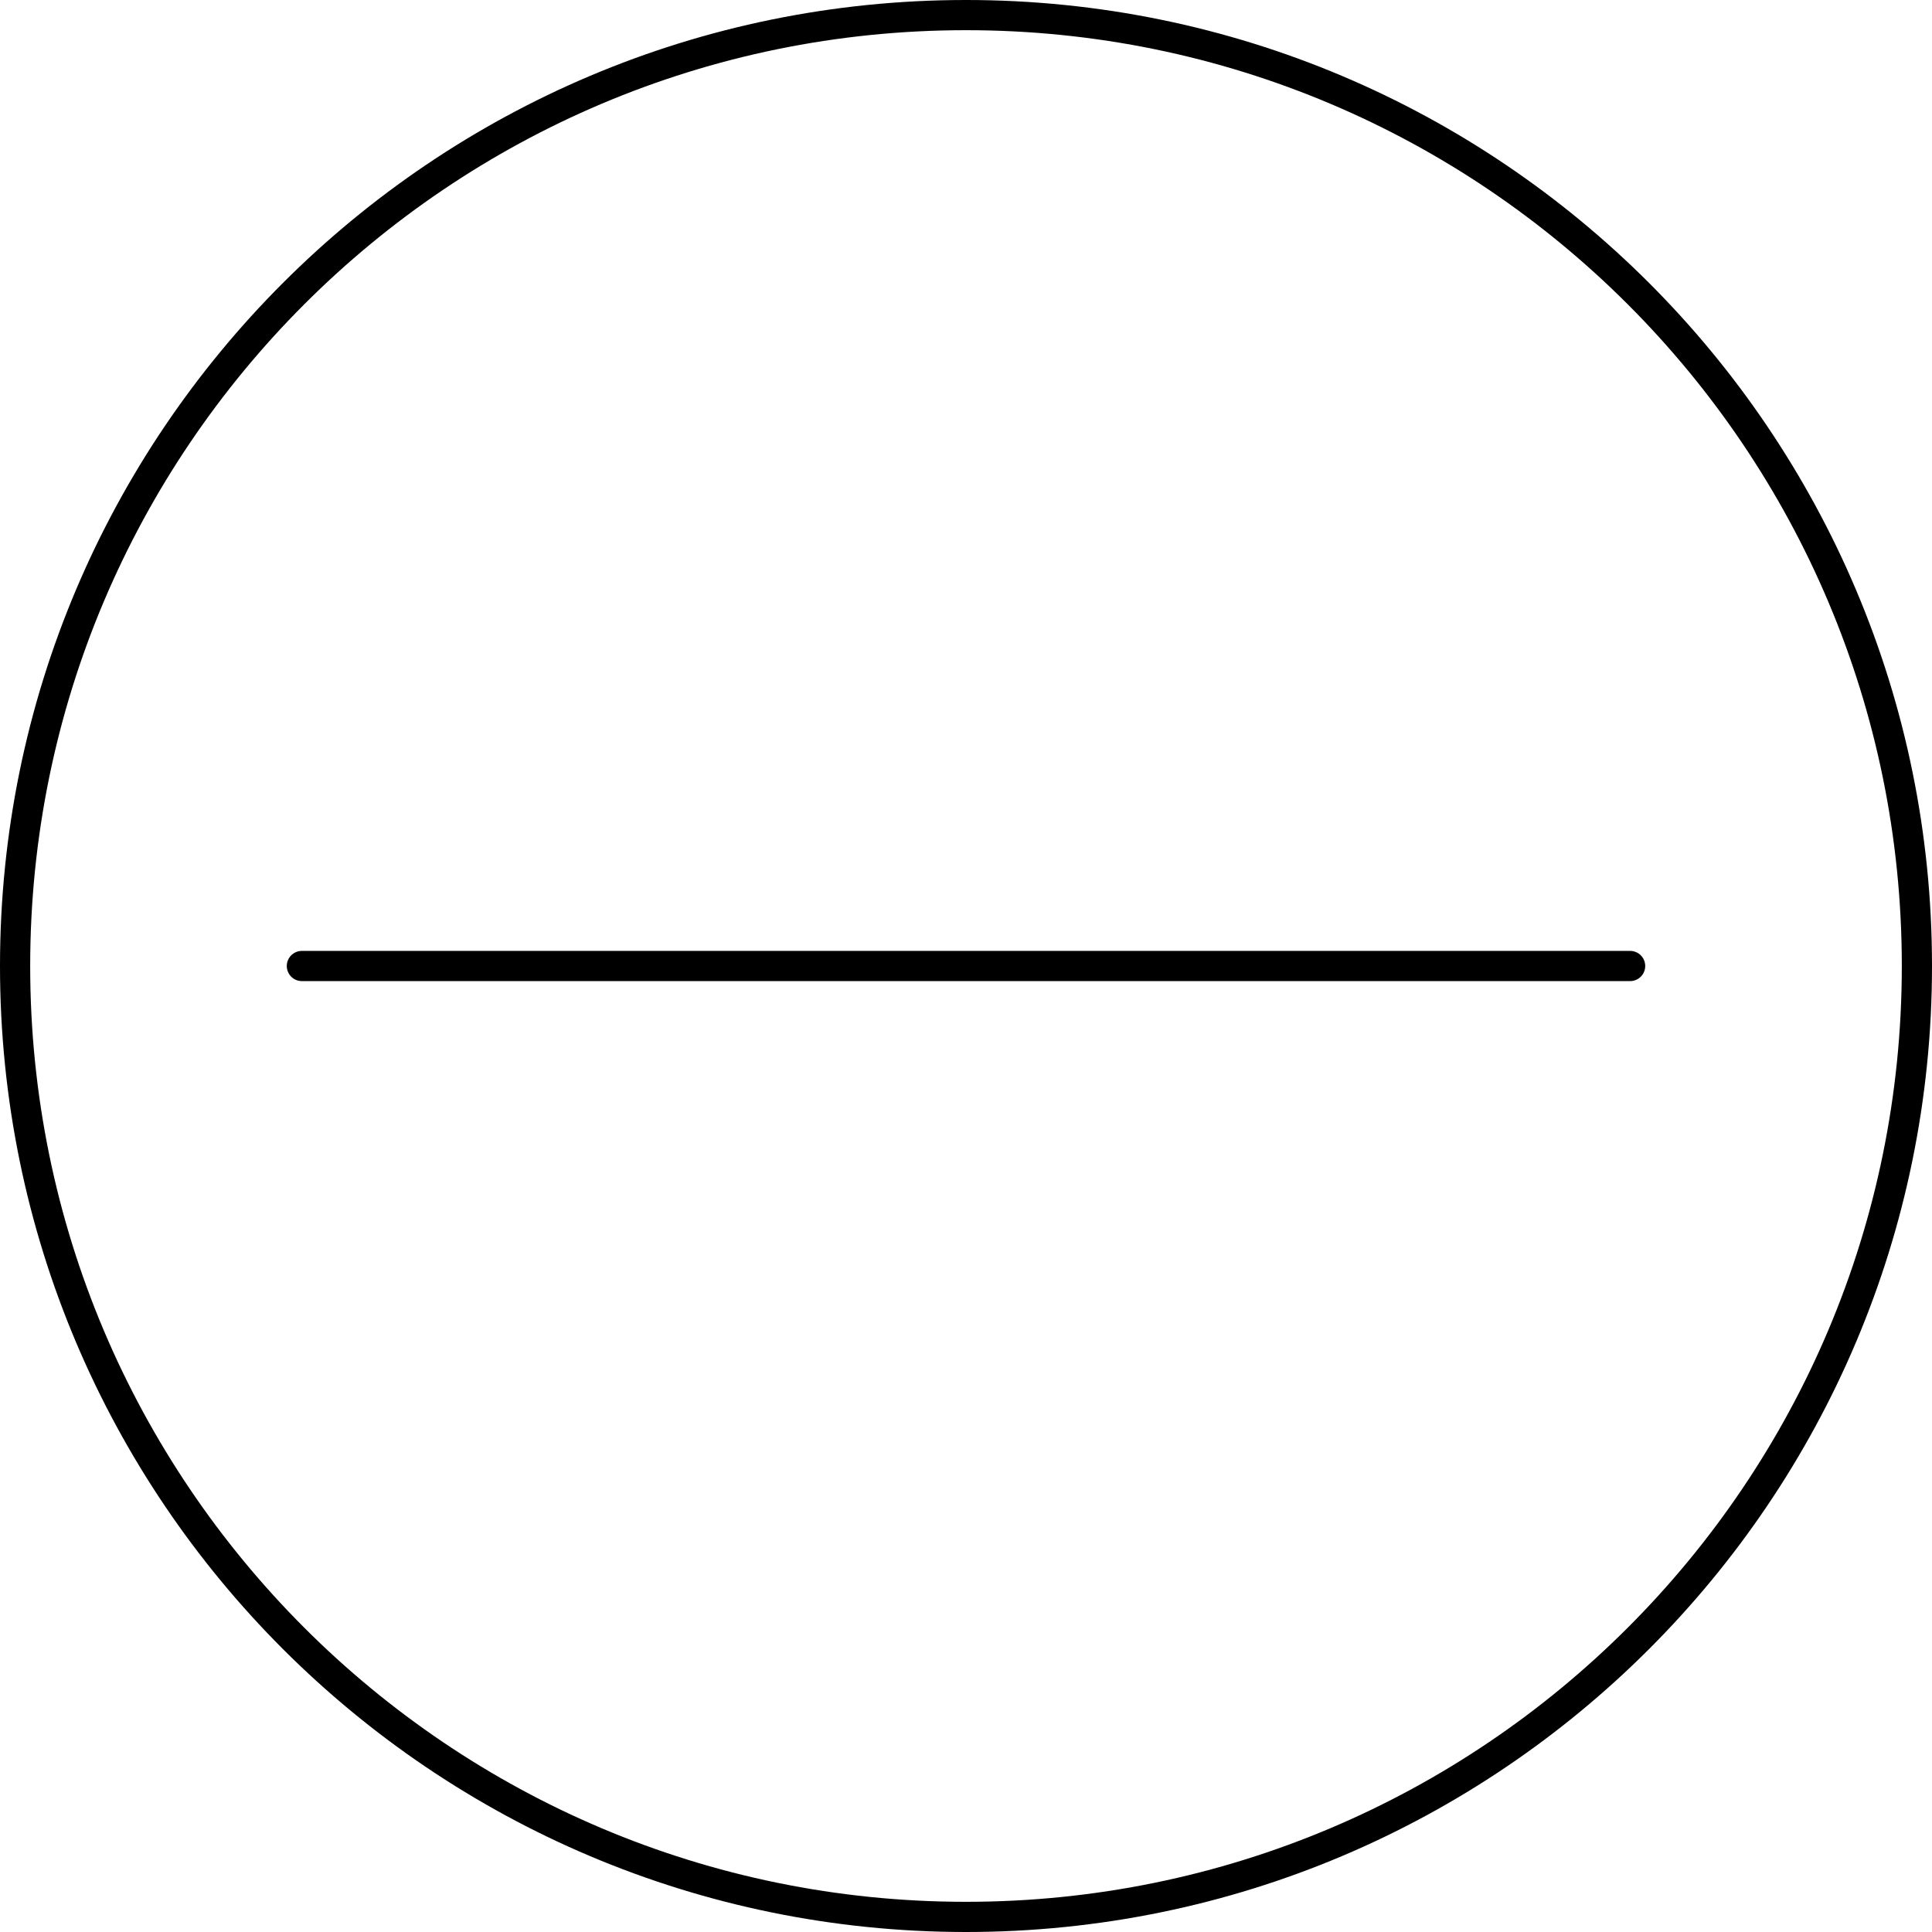
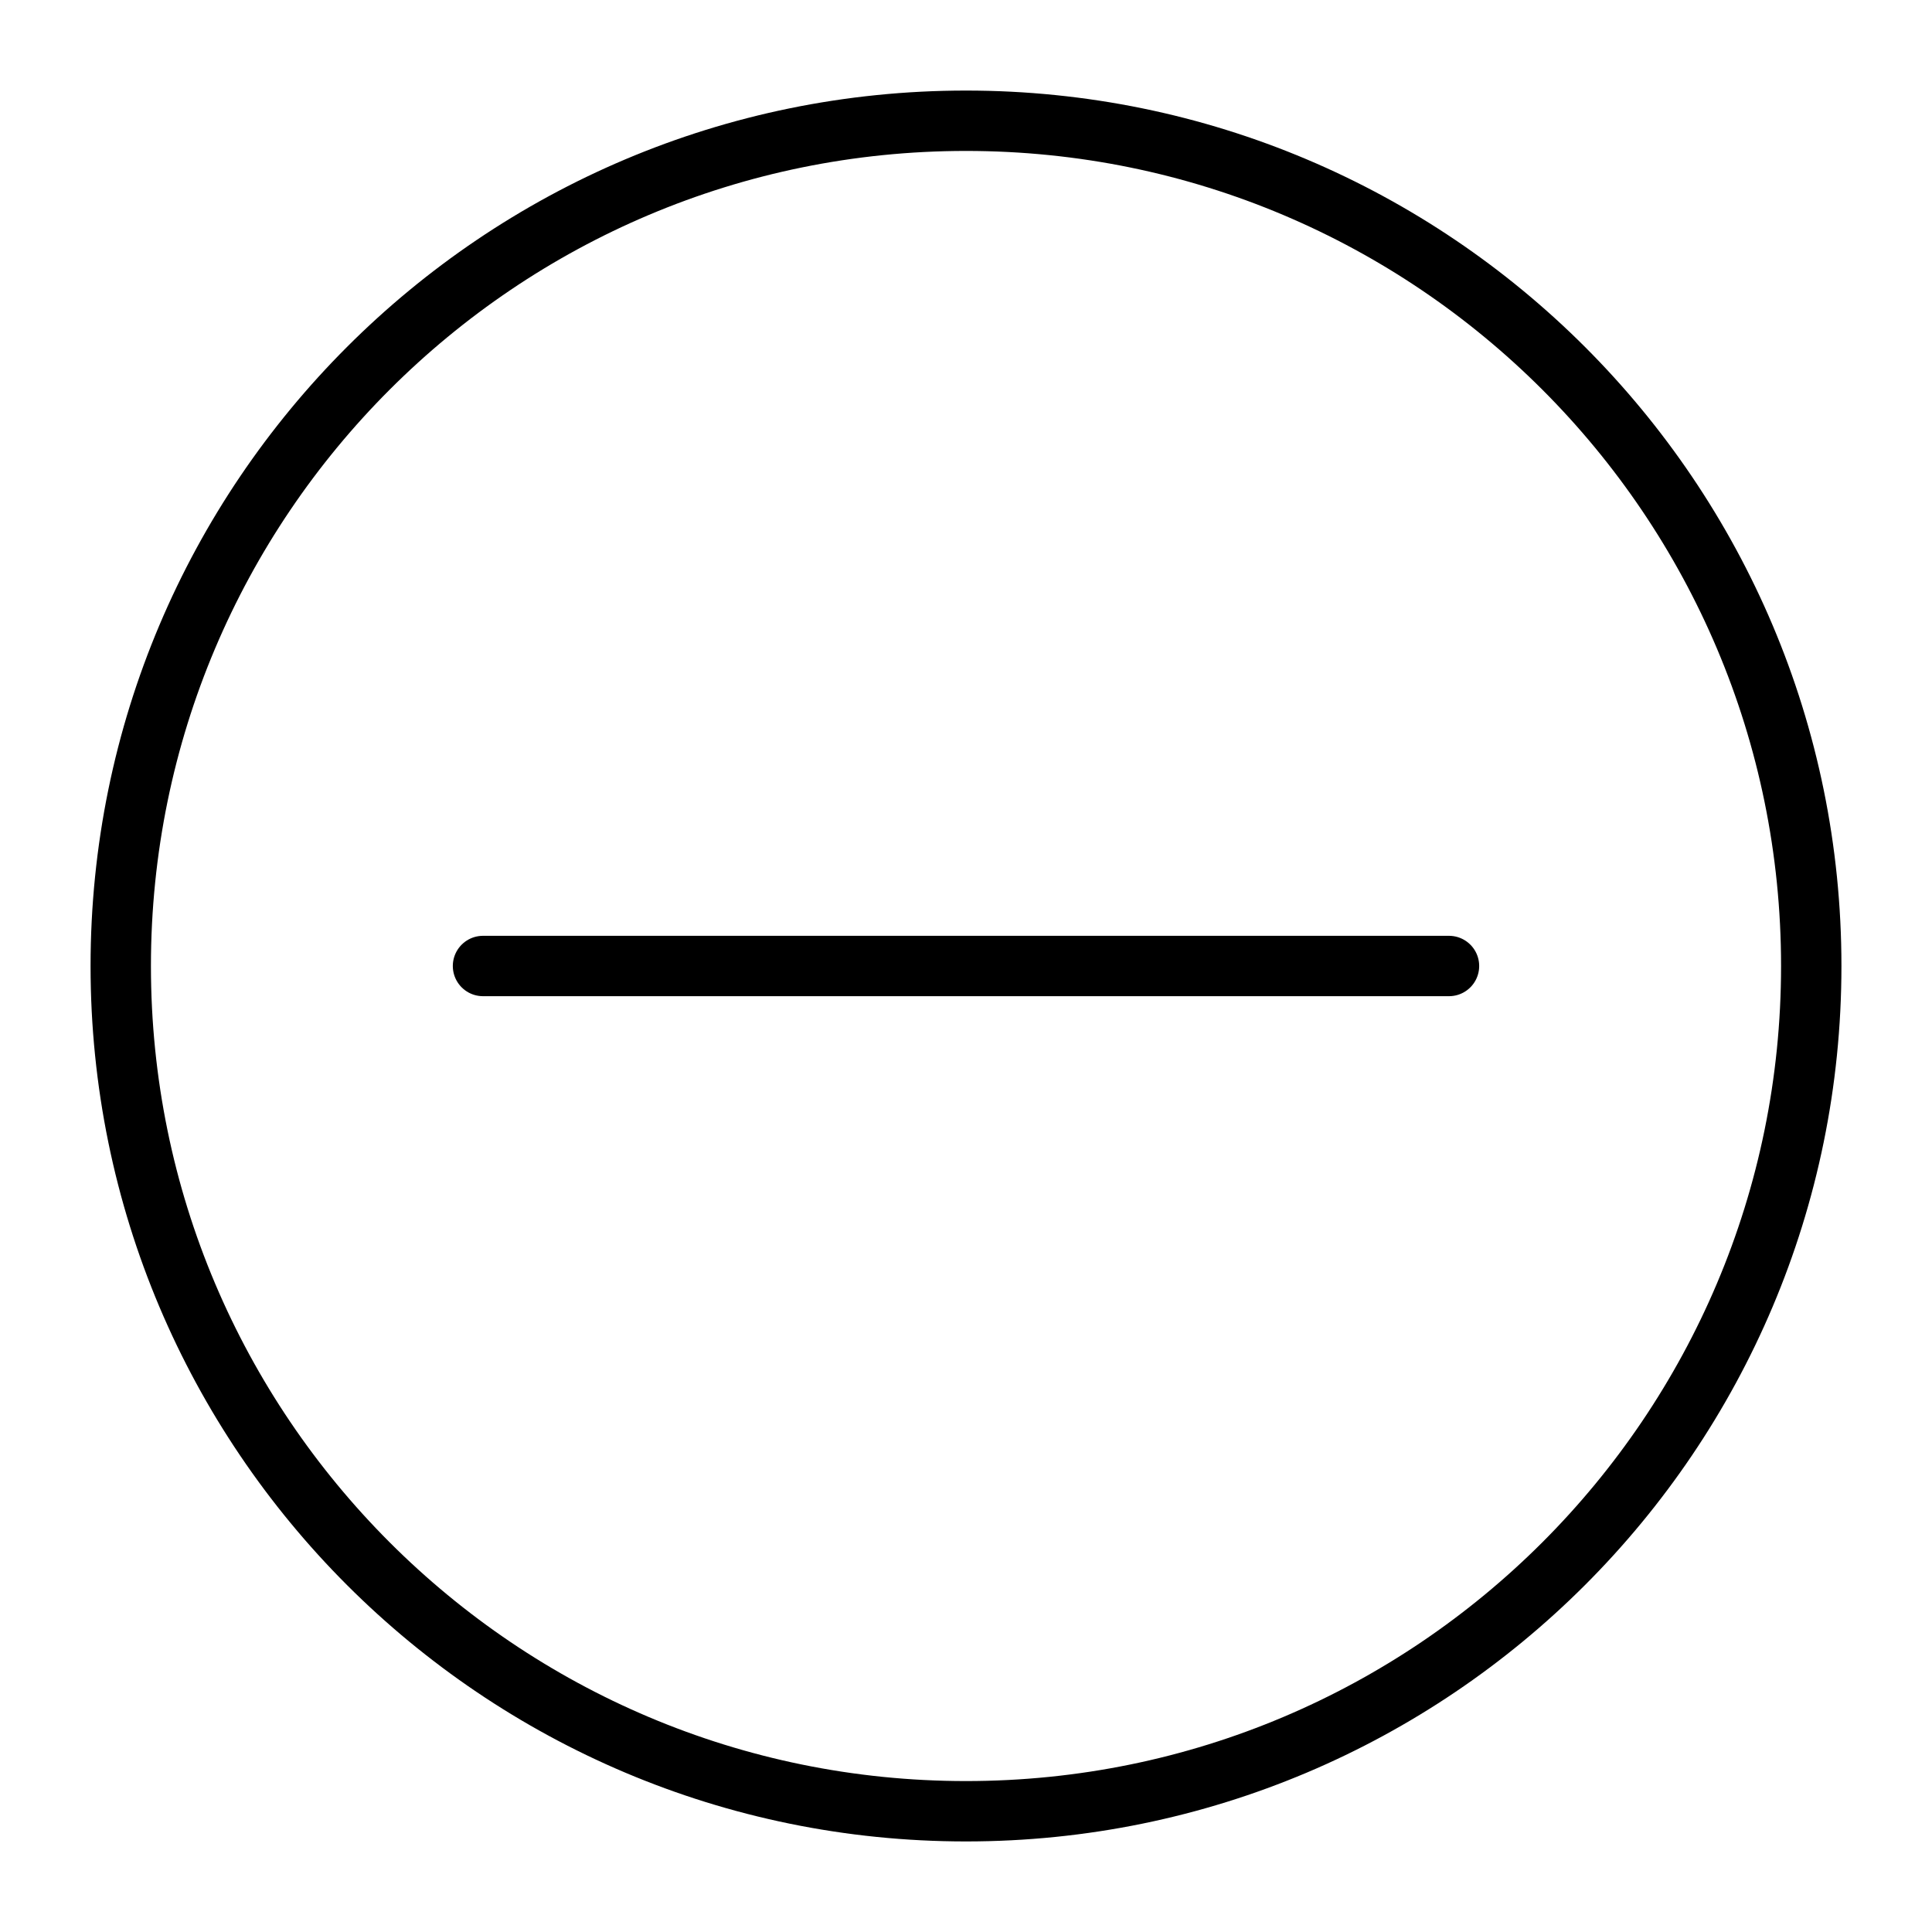
- <svg xmlns="http://www.w3.org/2000/svg" viewBox="0 0 512 512">
-   <circle r="252" cx="256" cy="256" fill="none" stroke-width="8" stroke="#000" />
-   <path d="M80 256 L432 256" stroke-width="8" stroke="#000" stroke-linecap="round" />
+ <svg xmlns="http://www.w3.org/2000/svg" viewBox="0 0 32 32">
+   <circle r="14" cx="16" cy="16" fill="none" stroke-width="1" stroke="#000" />
+   <path d="M8 16 L24 16" stroke-width="1" stroke="#000" stroke-linecap="round" />
</svg>
